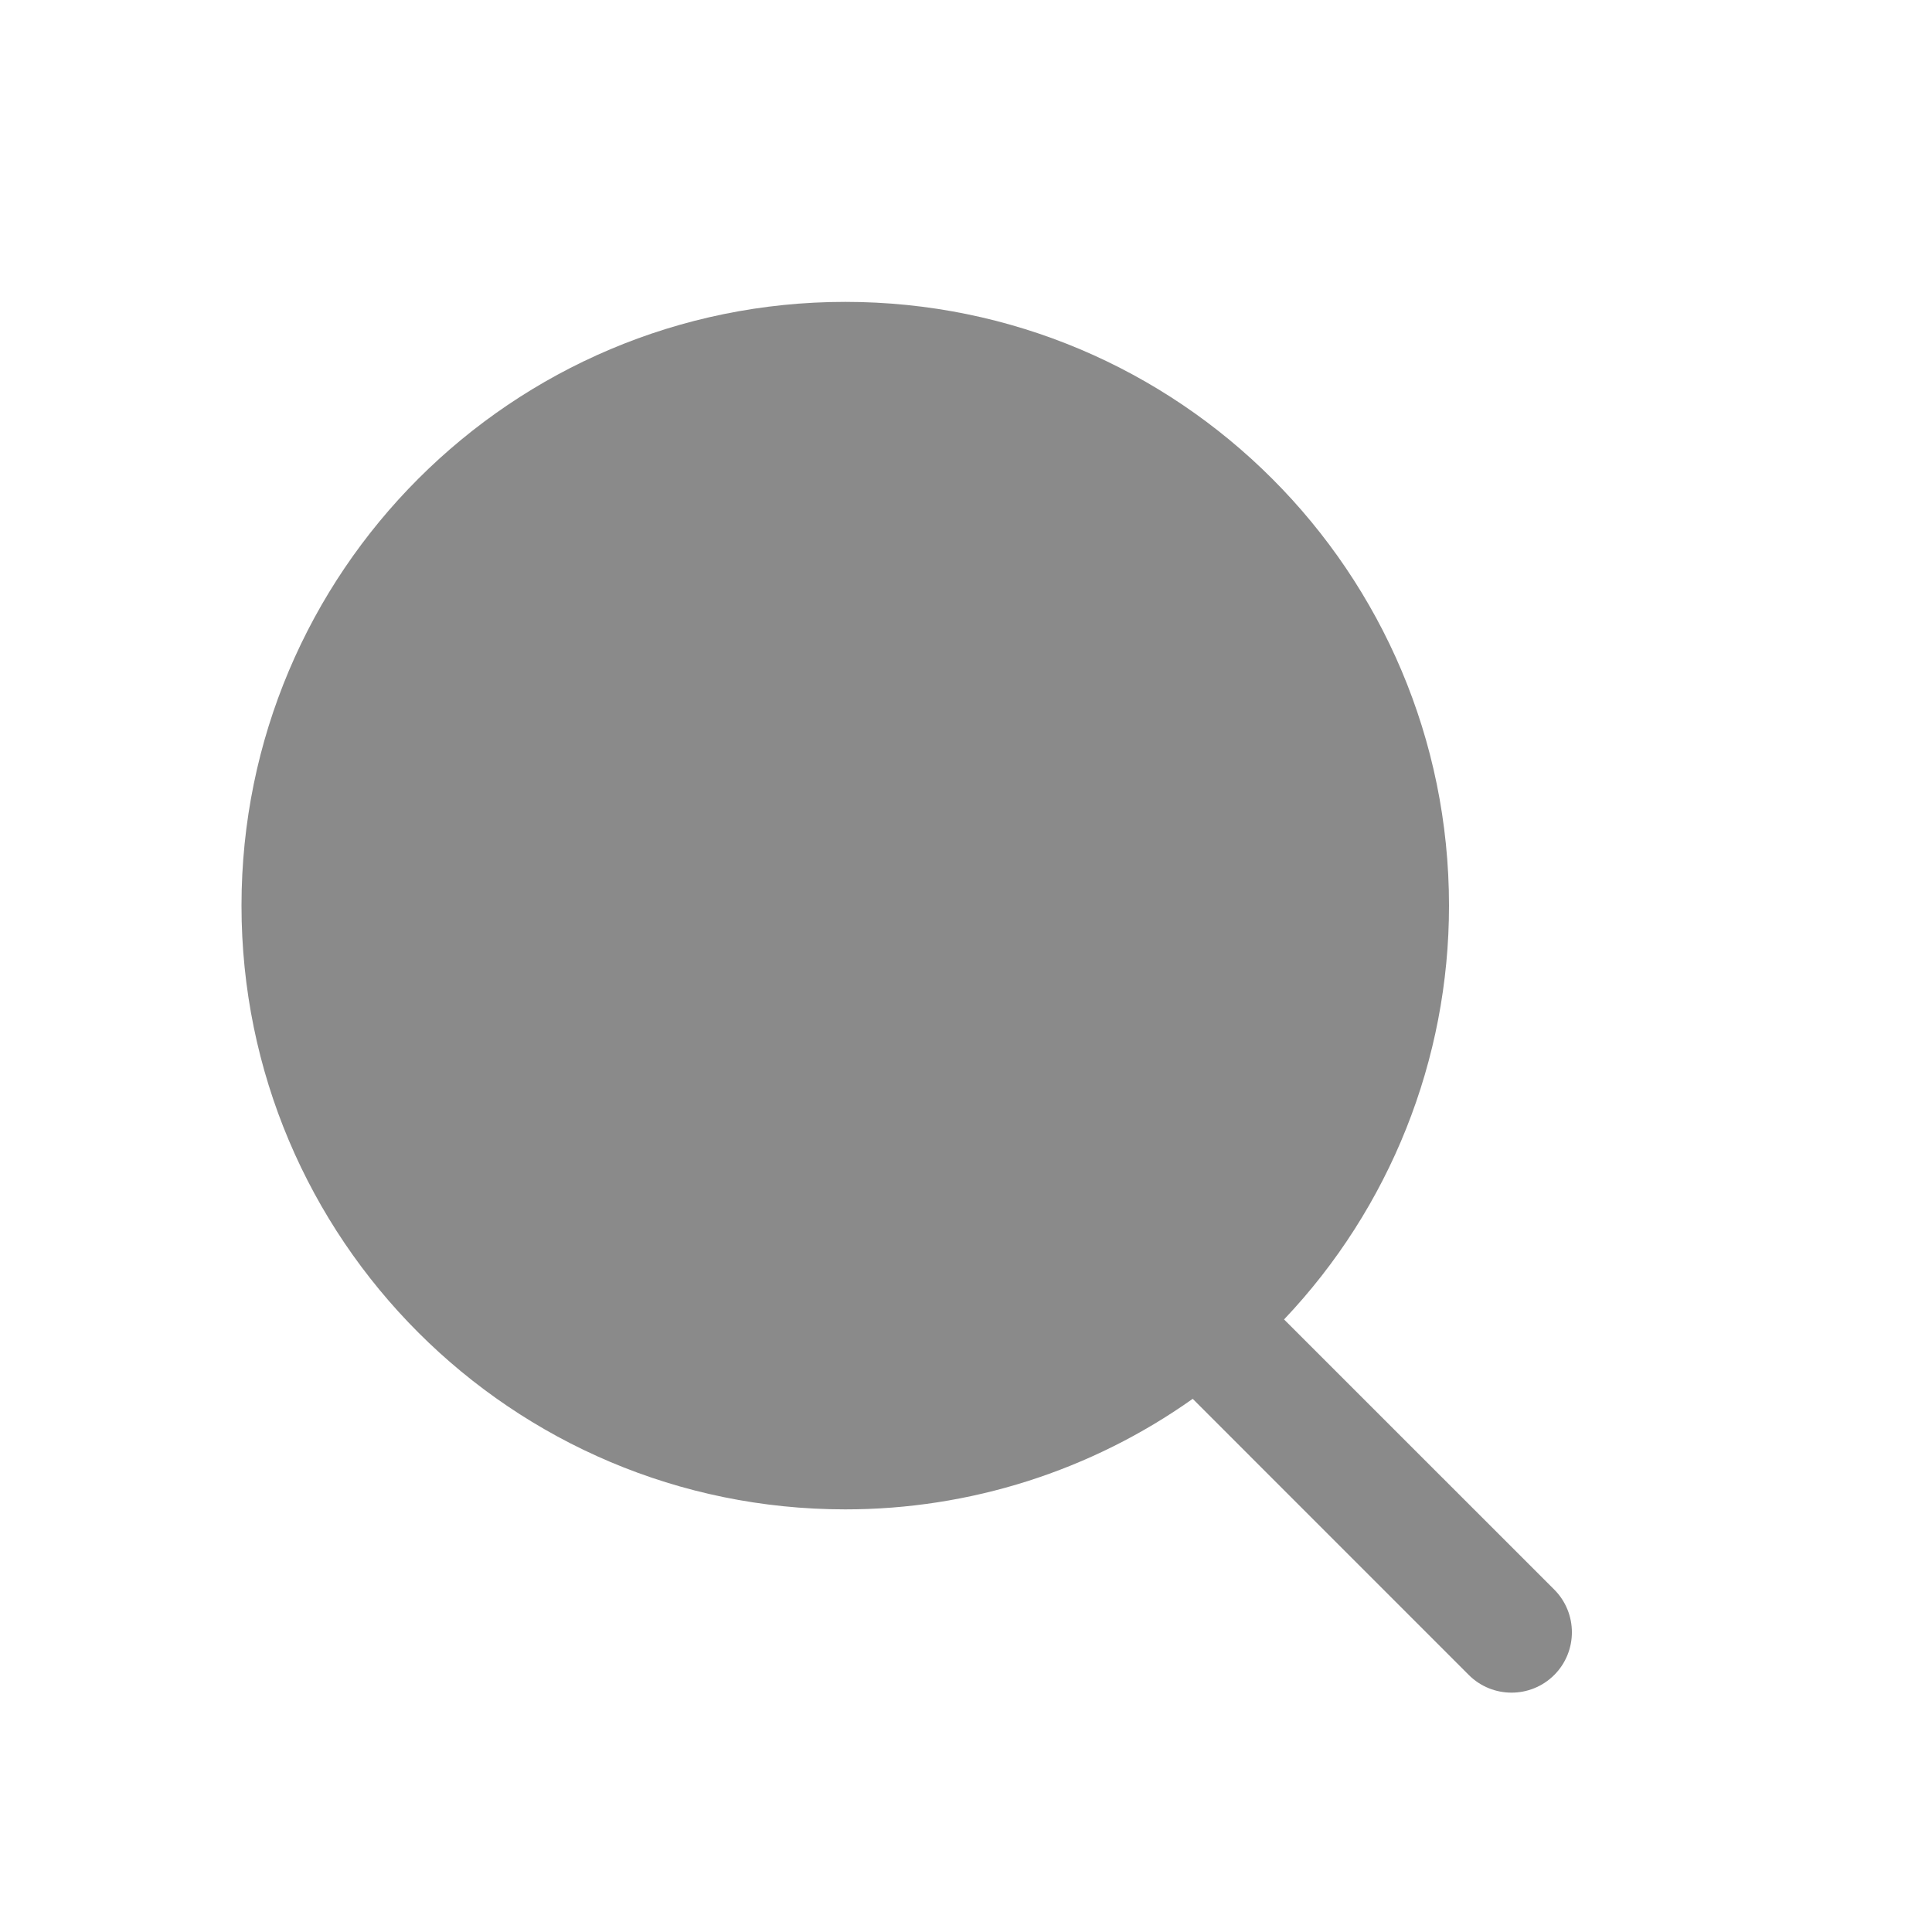
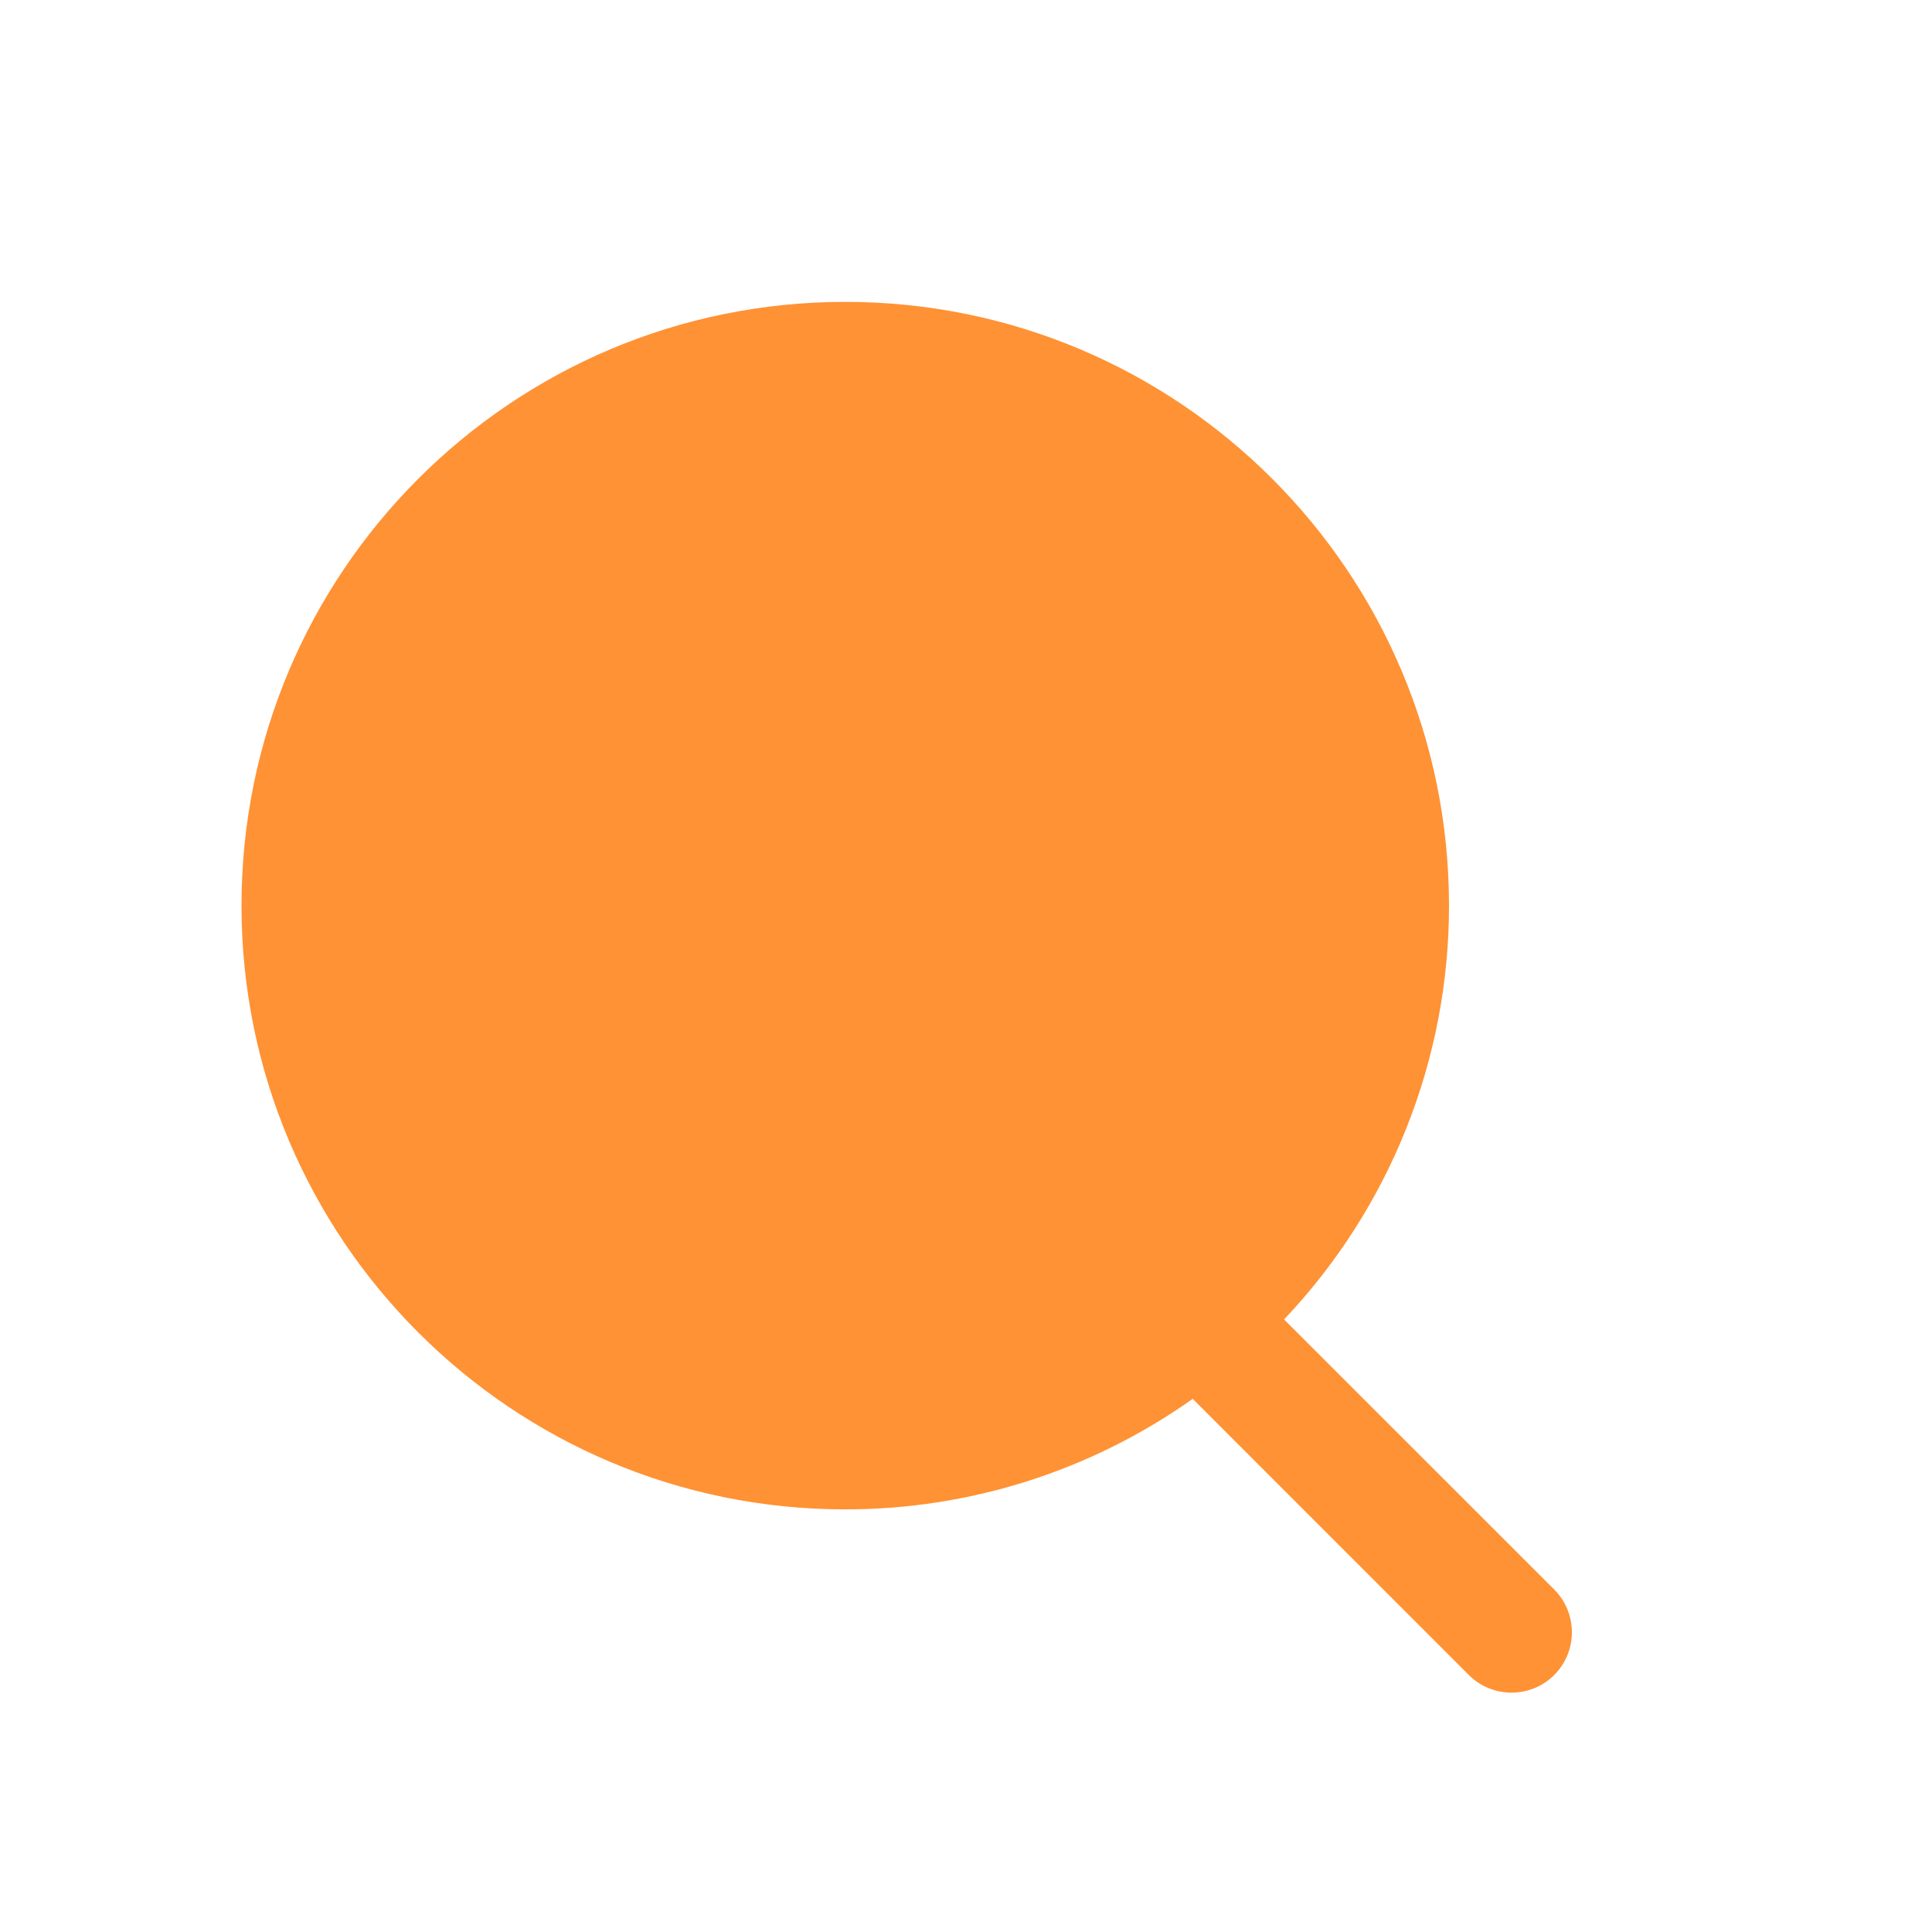
<svg xmlns="http://www.w3.org/2000/svg" class="icon" width="200px" height="200.00px" viewBox="0 0 1024 1024" version="1.1">
-   <path fill="#8a8a8a" d="M823.776 842.496l-143.2-143.168A318.464 318.464 0 0 0 768 480c0-176.736-143.264-320-320-320S128 303.264 128 480s143.264 320 320 320a318.016 318.016 0 0 0 184.16-58.592l146.336 146.368c12.512 12.48 32.768 12.48 45.28 0 12.48-12.512 12.48-32.768 0-45.28" />
+   <path fill="#ff9234" d="M823.776 842.496l-143.2-143.168A318.464 318.464 0 0 0 768 480c0-176.736-143.264-320-320-320S128 303.264 128 480s143.264 320 320 320a318.016 318.016 0 0 0 184.16-58.592l146.336 146.368c12.512 12.48 32.768 12.48 45.28 0 12.48-12.512 12.48-32.768 0-45.28" />
</svg>
